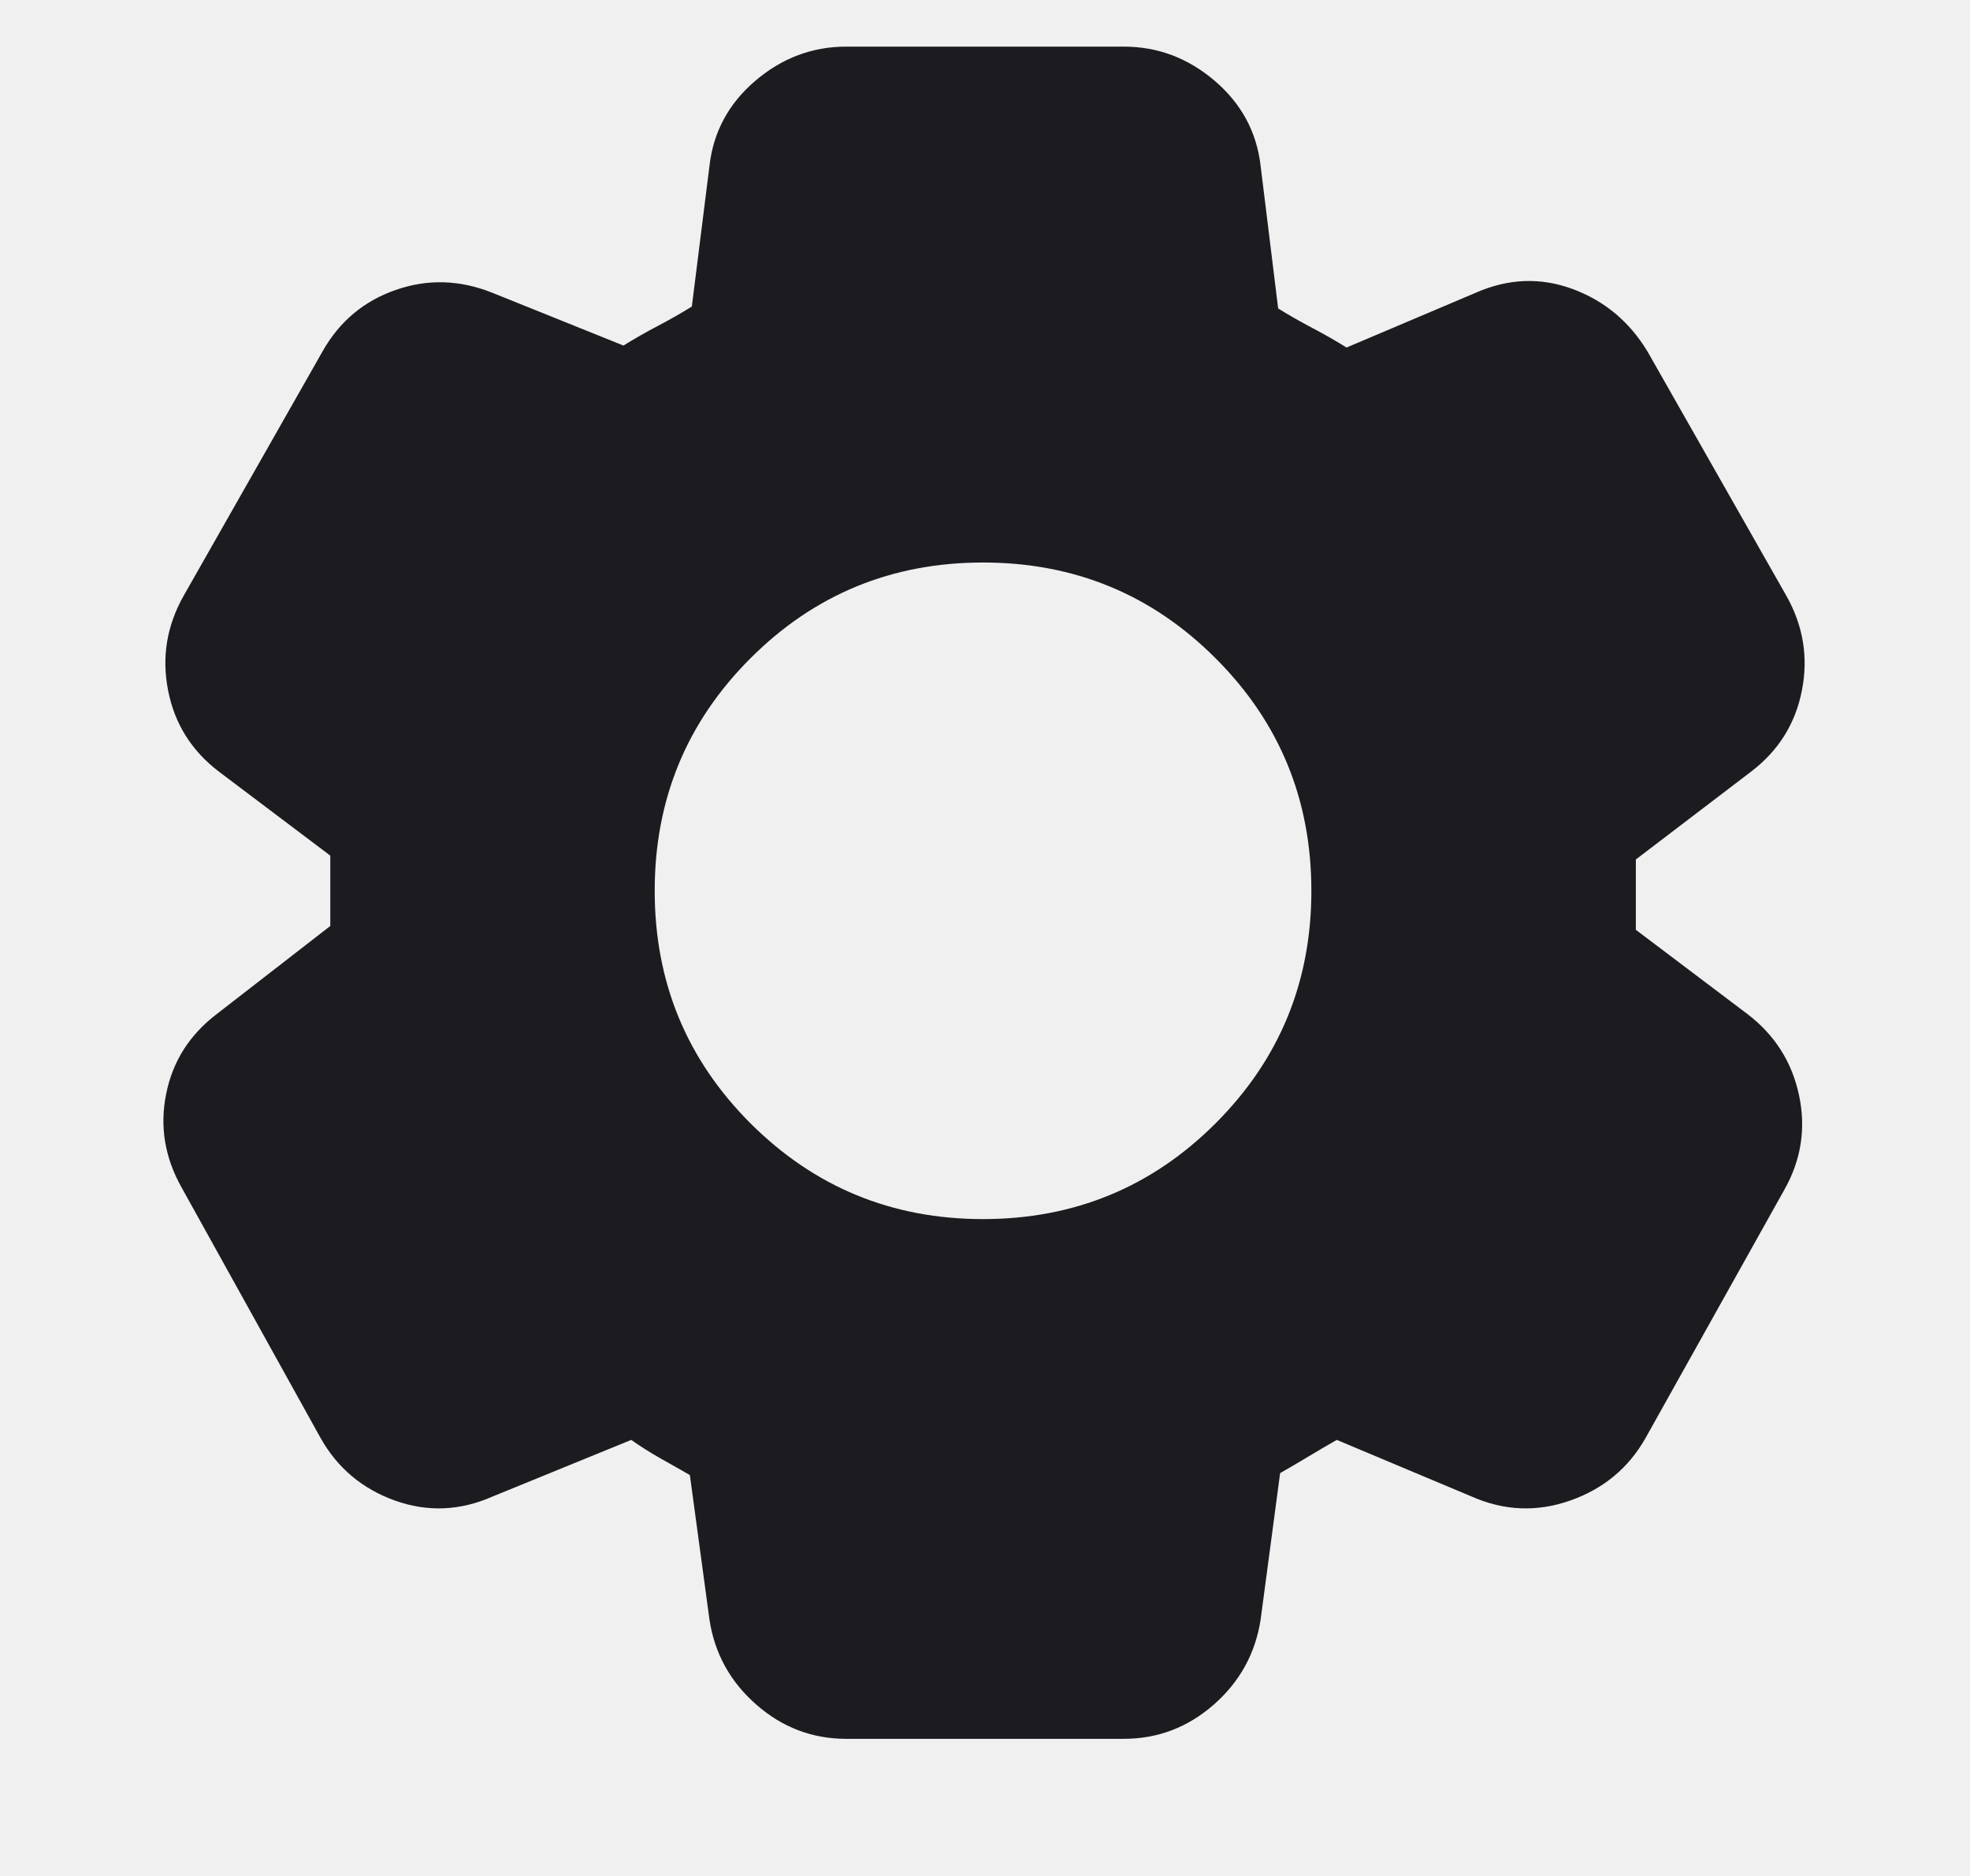
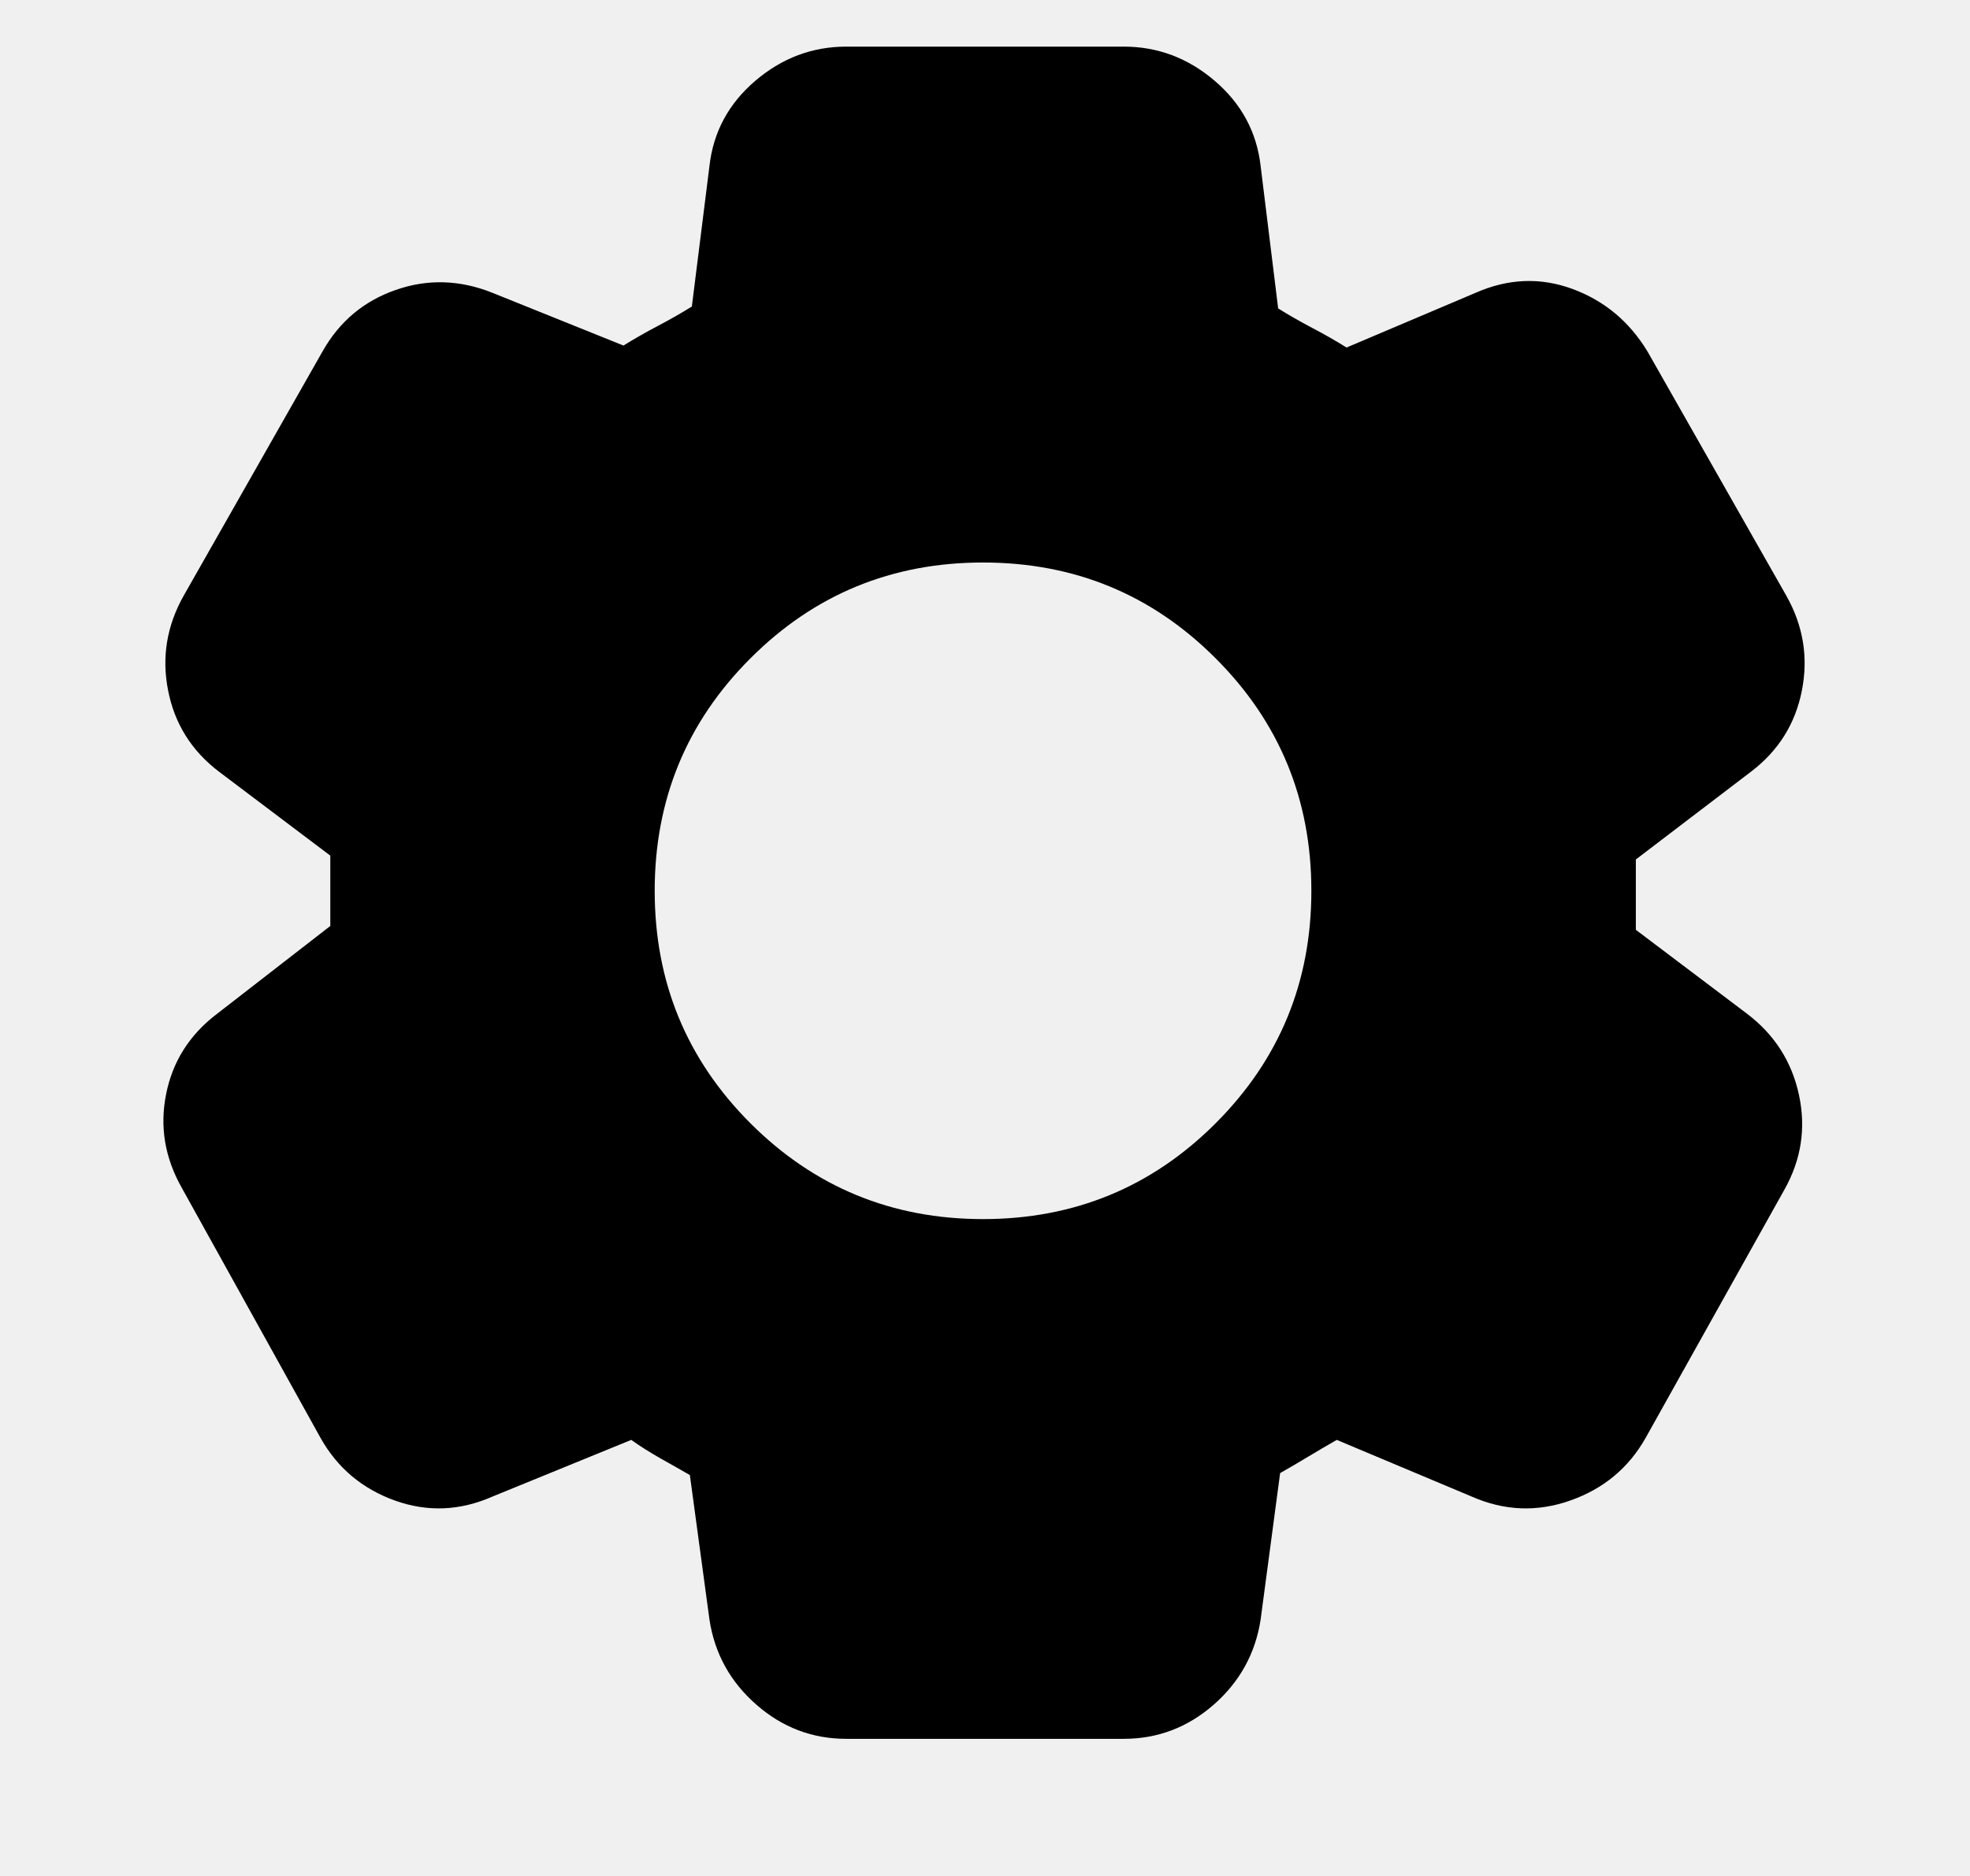
<svg xmlns="http://www.w3.org/2000/svg" width="21" height="20" viewBox="0 0 21 20" fill="none">
  <g clip-path="url(#clip0_234_224)">
    <mask id="mask0_234_224" style="mask-type:alpha" maskUnits="userSpaceOnUse" x="0" y="0" width="24" height="24">
-       <rect x="0.5" width="23.083" height="23.083" fill="#D9D9D9" />
+       <rect x="0.5" width="23.083" height="23.083" fill="currentColor" />
    </mask>
    <g mask="url(#mask0_234_224)">
-       <path d="M9.021 18.538C8.66 18.538 8.34 18.417 8.063 18.174C7.785 17.931 7.618 17.629 7.563 17.268L7.354 15.726C7.257 15.67 7.153 15.611 7.042 15.549C6.931 15.486 6.826 15.42 6.729 15.351L5.25 15.955C4.903 16.108 4.556 16.122 4.208 15.997C3.861 15.872 3.597 15.65 3.417 15.33L1.938 12.664C1.757 12.344 1.701 12.011 1.771 11.664C1.84 11.316 2.021 11.031 2.313 10.809L3.521 9.872V9.122L2.333 8.226C2.042 8.004 1.861 7.716 1.792 7.361C1.722 7.007 1.778 6.67 1.958 6.351L3.438 3.747C3.618 3.427 3.879 3.209 4.219 3.091C4.559 2.972 4.903 2.983 5.25 3.122L6.646 3.684C6.757 3.615 6.879 3.545 7.01 3.476C7.142 3.407 7.264 3.337 7.375 3.268L7.563 1.768C7.604 1.407 7.767 1.104 8.052 0.861C8.337 0.618 8.66 0.497 9.021 0.497H11.979C12.34 0.497 12.663 0.618 12.948 0.861C13.233 1.104 13.396 1.407 13.438 1.768L13.625 3.288C13.736 3.358 13.858 3.427 13.99 3.497C14.122 3.566 14.243 3.636 14.354 3.705L15.729 3.122C16.076 2.969 16.42 2.955 16.761 3.08C17.101 3.205 17.368 3.427 17.562 3.747L19.042 6.351C19.222 6.67 19.278 7.007 19.208 7.361C19.139 7.716 18.958 8.004 18.667 8.226L17.438 9.163V9.913L18.625 10.809C18.917 11.031 19.101 11.32 19.177 11.674C19.253 12.028 19.201 12.365 19.021 12.684L17.542 15.33C17.361 15.65 17.094 15.872 16.74 15.997C16.386 16.122 16.035 16.108 15.688 15.955L14.25 15.351C14.153 15.406 14.052 15.466 13.948 15.528C13.844 15.591 13.743 15.65 13.646 15.705L13.438 17.268C13.382 17.629 13.215 17.931 12.938 18.174C12.66 18.417 12.34 18.538 11.979 18.538H9.021ZM10.479 12.997C11.451 12.997 12.278 12.656 12.958 11.976C13.639 11.295 13.979 10.469 13.979 9.497C13.979 8.525 13.639 7.698 12.958 7.018C12.278 6.337 11.451 5.997 10.479 5.997C9.507 5.997 8.681 6.337 8 7.018C7.319 7.698 6.979 8.525 6.979 9.497C6.979 10.469 7.319 11.295 8 11.976C8.681 12.656 9.507 12.997 10.479 12.997Z" fill="#1C1B1F" />
+       <path d="M9.021 18.538C8.66 18.538 8.34 18.417 8.063 18.174C7.785 17.931 7.618 17.629 7.563 17.268L7.354 15.726C7.257 15.67 7.153 15.611 7.042 15.549C6.931 15.486 6.826 15.42 6.729 15.351L5.25 15.955C4.903 16.108 4.556 16.122 4.208 15.997C3.861 15.872 3.597 15.65 3.417 15.33L1.938 12.664C1.757 12.344 1.701 12.011 1.771 11.664C1.84 11.316 2.021 11.031 2.313 10.809L3.521 9.872V9.122L2.333 8.226C2.042 8.004 1.861 7.716 1.792 7.361C1.722 7.007 1.778 6.67 1.958 6.351L3.438 3.747C3.618 3.427 3.879 3.209 4.219 3.091C4.559 2.972 4.903 2.983 5.25 3.122L6.646 3.684C6.757 3.615 6.879 3.545 7.01 3.476C7.142 3.407 7.264 3.337 7.375 3.268L7.563 1.768C7.604 1.407 7.767 1.104 8.052 0.861C8.337 0.618 8.66 0.497 9.021 0.497H11.979C12.34 0.497 12.663 0.618 12.948 0.861C13.233 1.104 13.396 1.407 13.438 1.768L13.625 3.288C13.736 3.358 13.858 3.427 13.99 3.497C14.122 3.566 14.243 3.636 14.354 3.705L15.729 3.122C16.076 2.969 16.42 2.955 16.761 3.08C17.101 3.205 17.368 3.427 17.562 3.747L19.042 6.351C19.222 6.67 19.278 7.007 19.208 7.361C19.139 7.716 18.958 8.004 18.667 8.226L17.438 9.163V9.913L18.625 10.809C18.917 11.031 19.101 11.32 19.177 11.674C19.253 12.028 19.201 12.365 19.021 12.684L17.542 15.33C17.361 15.65 17.094 15.872 16.74 15.997C16.386 16.122 16.035 16.108 15.688 15.955L14.25 15.351C14.153 15.406 14.052 15.466 13.948 15.528C13.844 15.591 13.743 15.65 13.646 15.705L13.438 17.268C13.382 17.629 13.215 17.931 12.938 18.174C12.66 18.417 12.34 18.538 11.979 18.538H9.021ZM10.479 12.997C11.451 12.997 12.278 12.656 12.958 11.976C13.639 11.295 13.979 10.469 13.979 9.497C13.979 8.525 13.639 7.698 12.958 7.018C12.278 6.337 11.451 5.997 10.479 5.997C9.507 5.997 8.681 6.337 8 7.018C7.319 7.698 6.979 8.525 6.979 9.497C6.979 10.469 7.319 11.295 8 11.976C8.681 12.656 9.507 12.997 10.479 12.997Z" fill="currentColor" />
    </g>
  </g>
  <defs>
    <clipPath id="clip0_234_224">
      <rect width="20" height="20" fill="white" transform="translate(0.5)" />
    </clipPath>
  </defs>
</svg>
